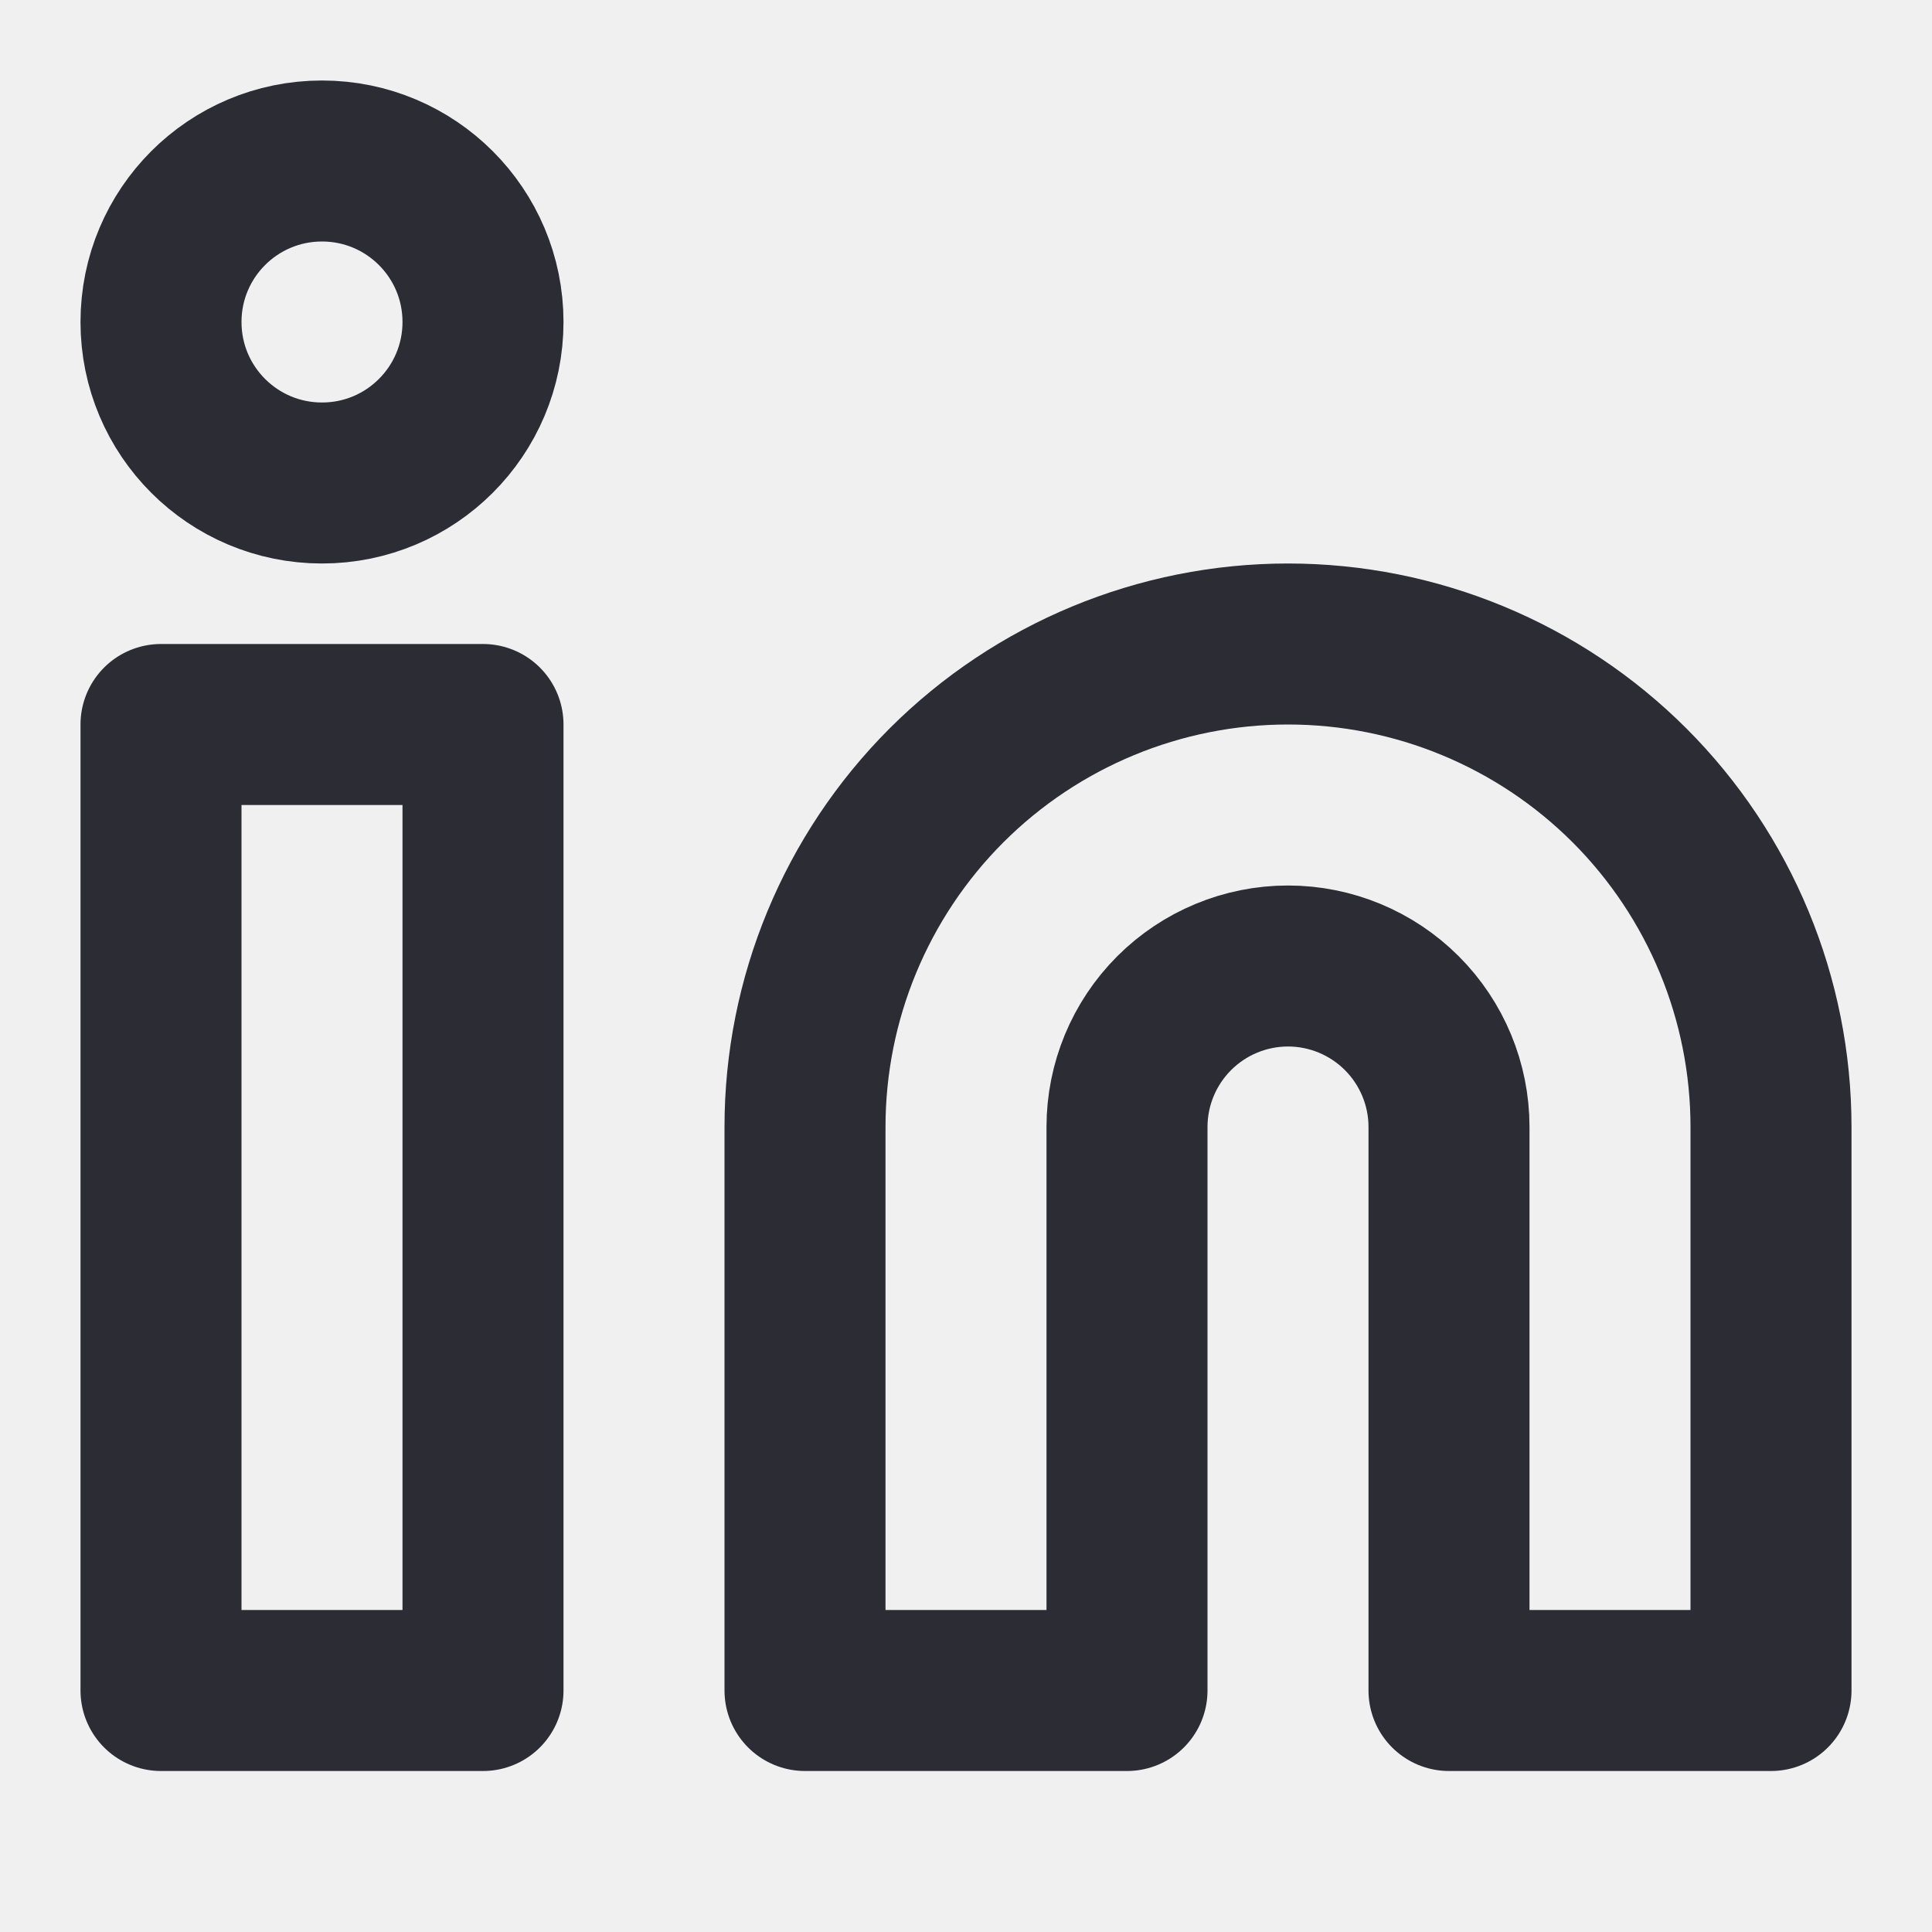
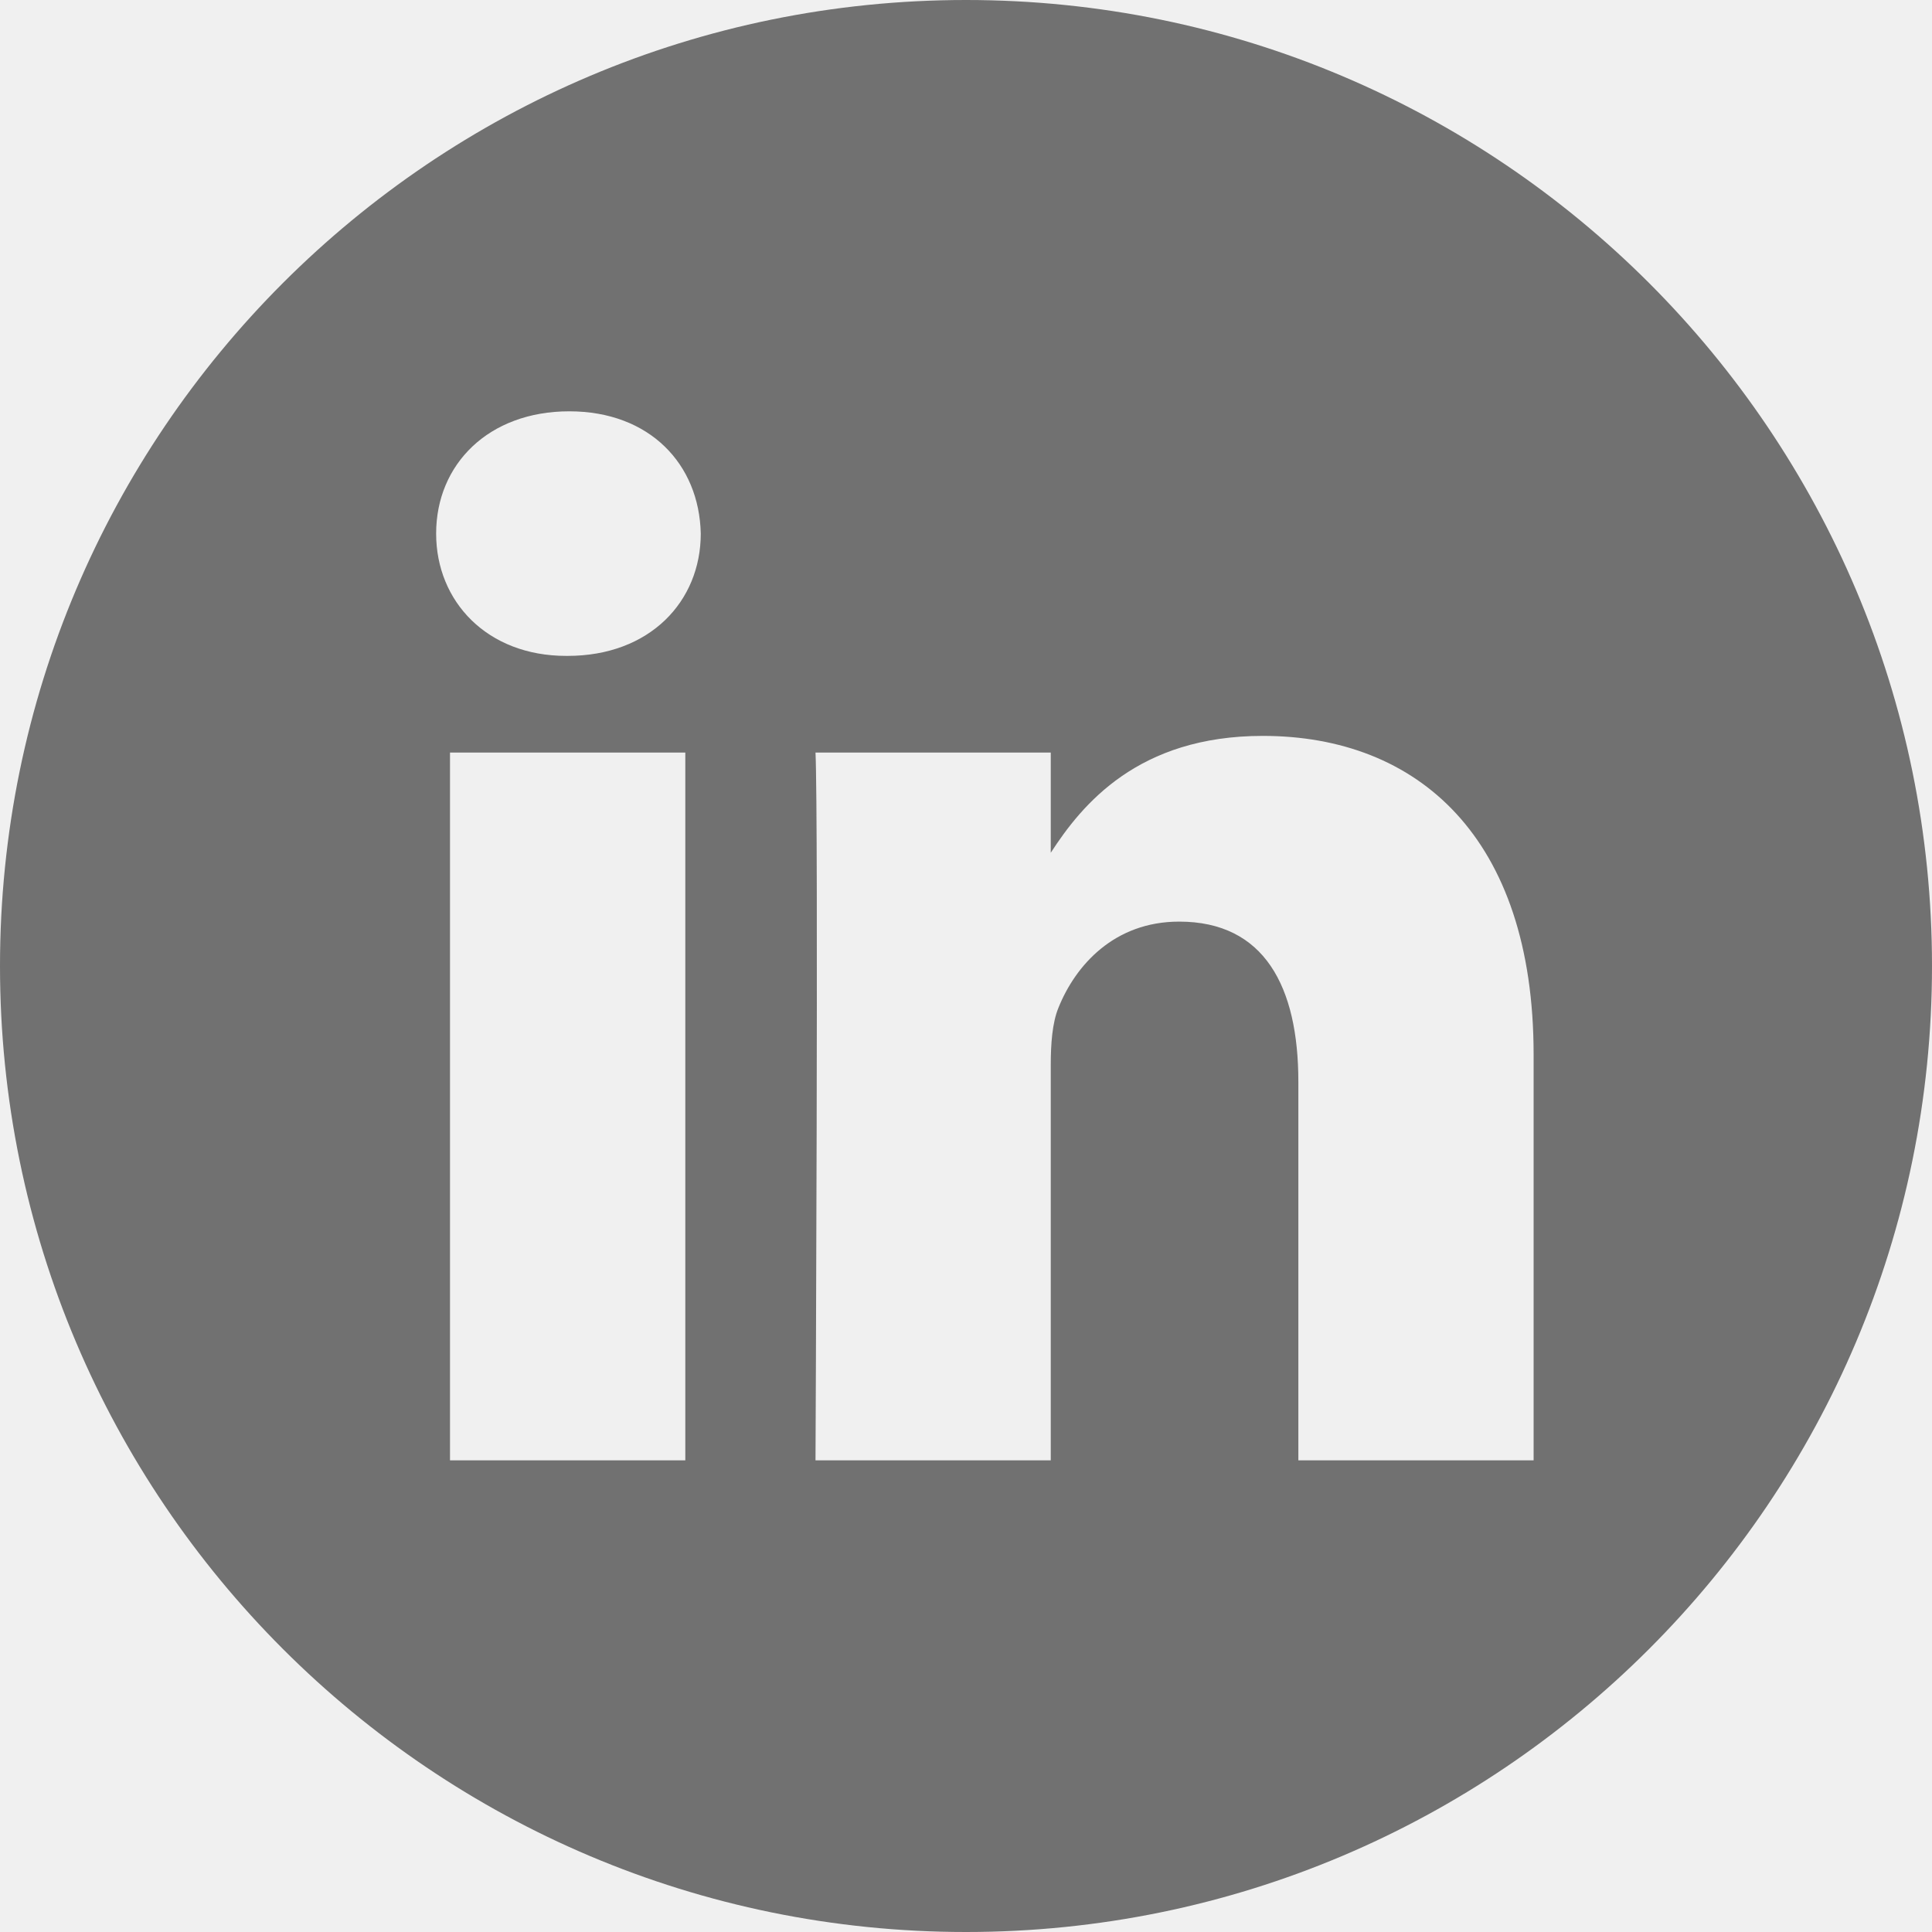
- <svg xmlns="http://www.w3.org/2000/svg" width="24" height="24" viewBox="0 0 24 24" fill="none">
-   <g id="linkedin">
-     <path id="Vector" d="M16 8C17.591 8 19.117 8.632 20.243 9.757C21.368 10.883 22 12.409 22 14V21H18V14C18 13.47 17.789 12.961 17.414 12.586C17.039 12.211 16.53 12 16 12C15.47 12 14.961 12.211 14.586 12.586C14.211 12.961 14 13.47 14 14V21H10V14C10 12.409 10.632 10.883 11.757 9.757C12.883 8.632 14.409 8 16 8V8Z" stroke="#2B2C34" stroke-width="2" stroke-linecap="round" stroke-linejoin="round" />
-     <path id="Vector_2" d="M6 9H2V21H6V9Z" stroke="#2B2C34" stroke-width="2" stroke-linecap="round" stroke-linejoin="round" />
-     <path id="Vector_3" d="M4 6C5.105 6 6 5.105 6 4C6 2.895 5.105 2 4 2C2.895 2 2 2.895 2 4C2 5.105 2.895 6 4 6Z" stroke="#2B2C34" stroke-width="2" stroke-linecap="round" stroke-linejoin="round" />
+ <svg xmlns="http://www.w3.org/2000/svg" width="39" height="39" viewBox="0 0 39 39" fill="none">
+   <g clip-path="url(#clip0_520_8946)">
+     <path d="M19.5 0C8.732 0 0 8.732 0 19.5C0 30.268 8.732 39 19.5 39C30.268 39 39 30.268 39 19.5C39 8.732 30.268 0 19.5 0ZM13.834 29.479H9.084V15.191H13.834V29.479ZM11.459 13.24H11.428C9.835 13.24 8.804 12.143 8.804 10.771C8.804 9.369 9.866 8.303 11.491 8.303C13.115 8.303 14.115 9.369 14.146 10.771C14.146 12.143 13.115 13.24 11.459 13.24ZM30.958 29.479H26.209V21.835C26.209 19.914 25.522 18.604 23.803 18.604C22.491 18.604 21.71 19.488 21.367 20.341C21.241 20.646 21.211 21.073 21.211 21.5V29.479H16.462C16.462 29.479 16.524 16.531 16.462 15.191H21.211V17.214C21.842 16.24 22.971 14.855 25.491 14.855C28.615 14.855 30.958 16.897 30.958 21.286V29.479Z" fill="#717171" />
  </g>
+   <defs>
+     <clipPath id="clip0_520_8946">
+       <rect width="39" height="39" fill="white" />
+     </clipPath>
+   </defs>
</svg>
